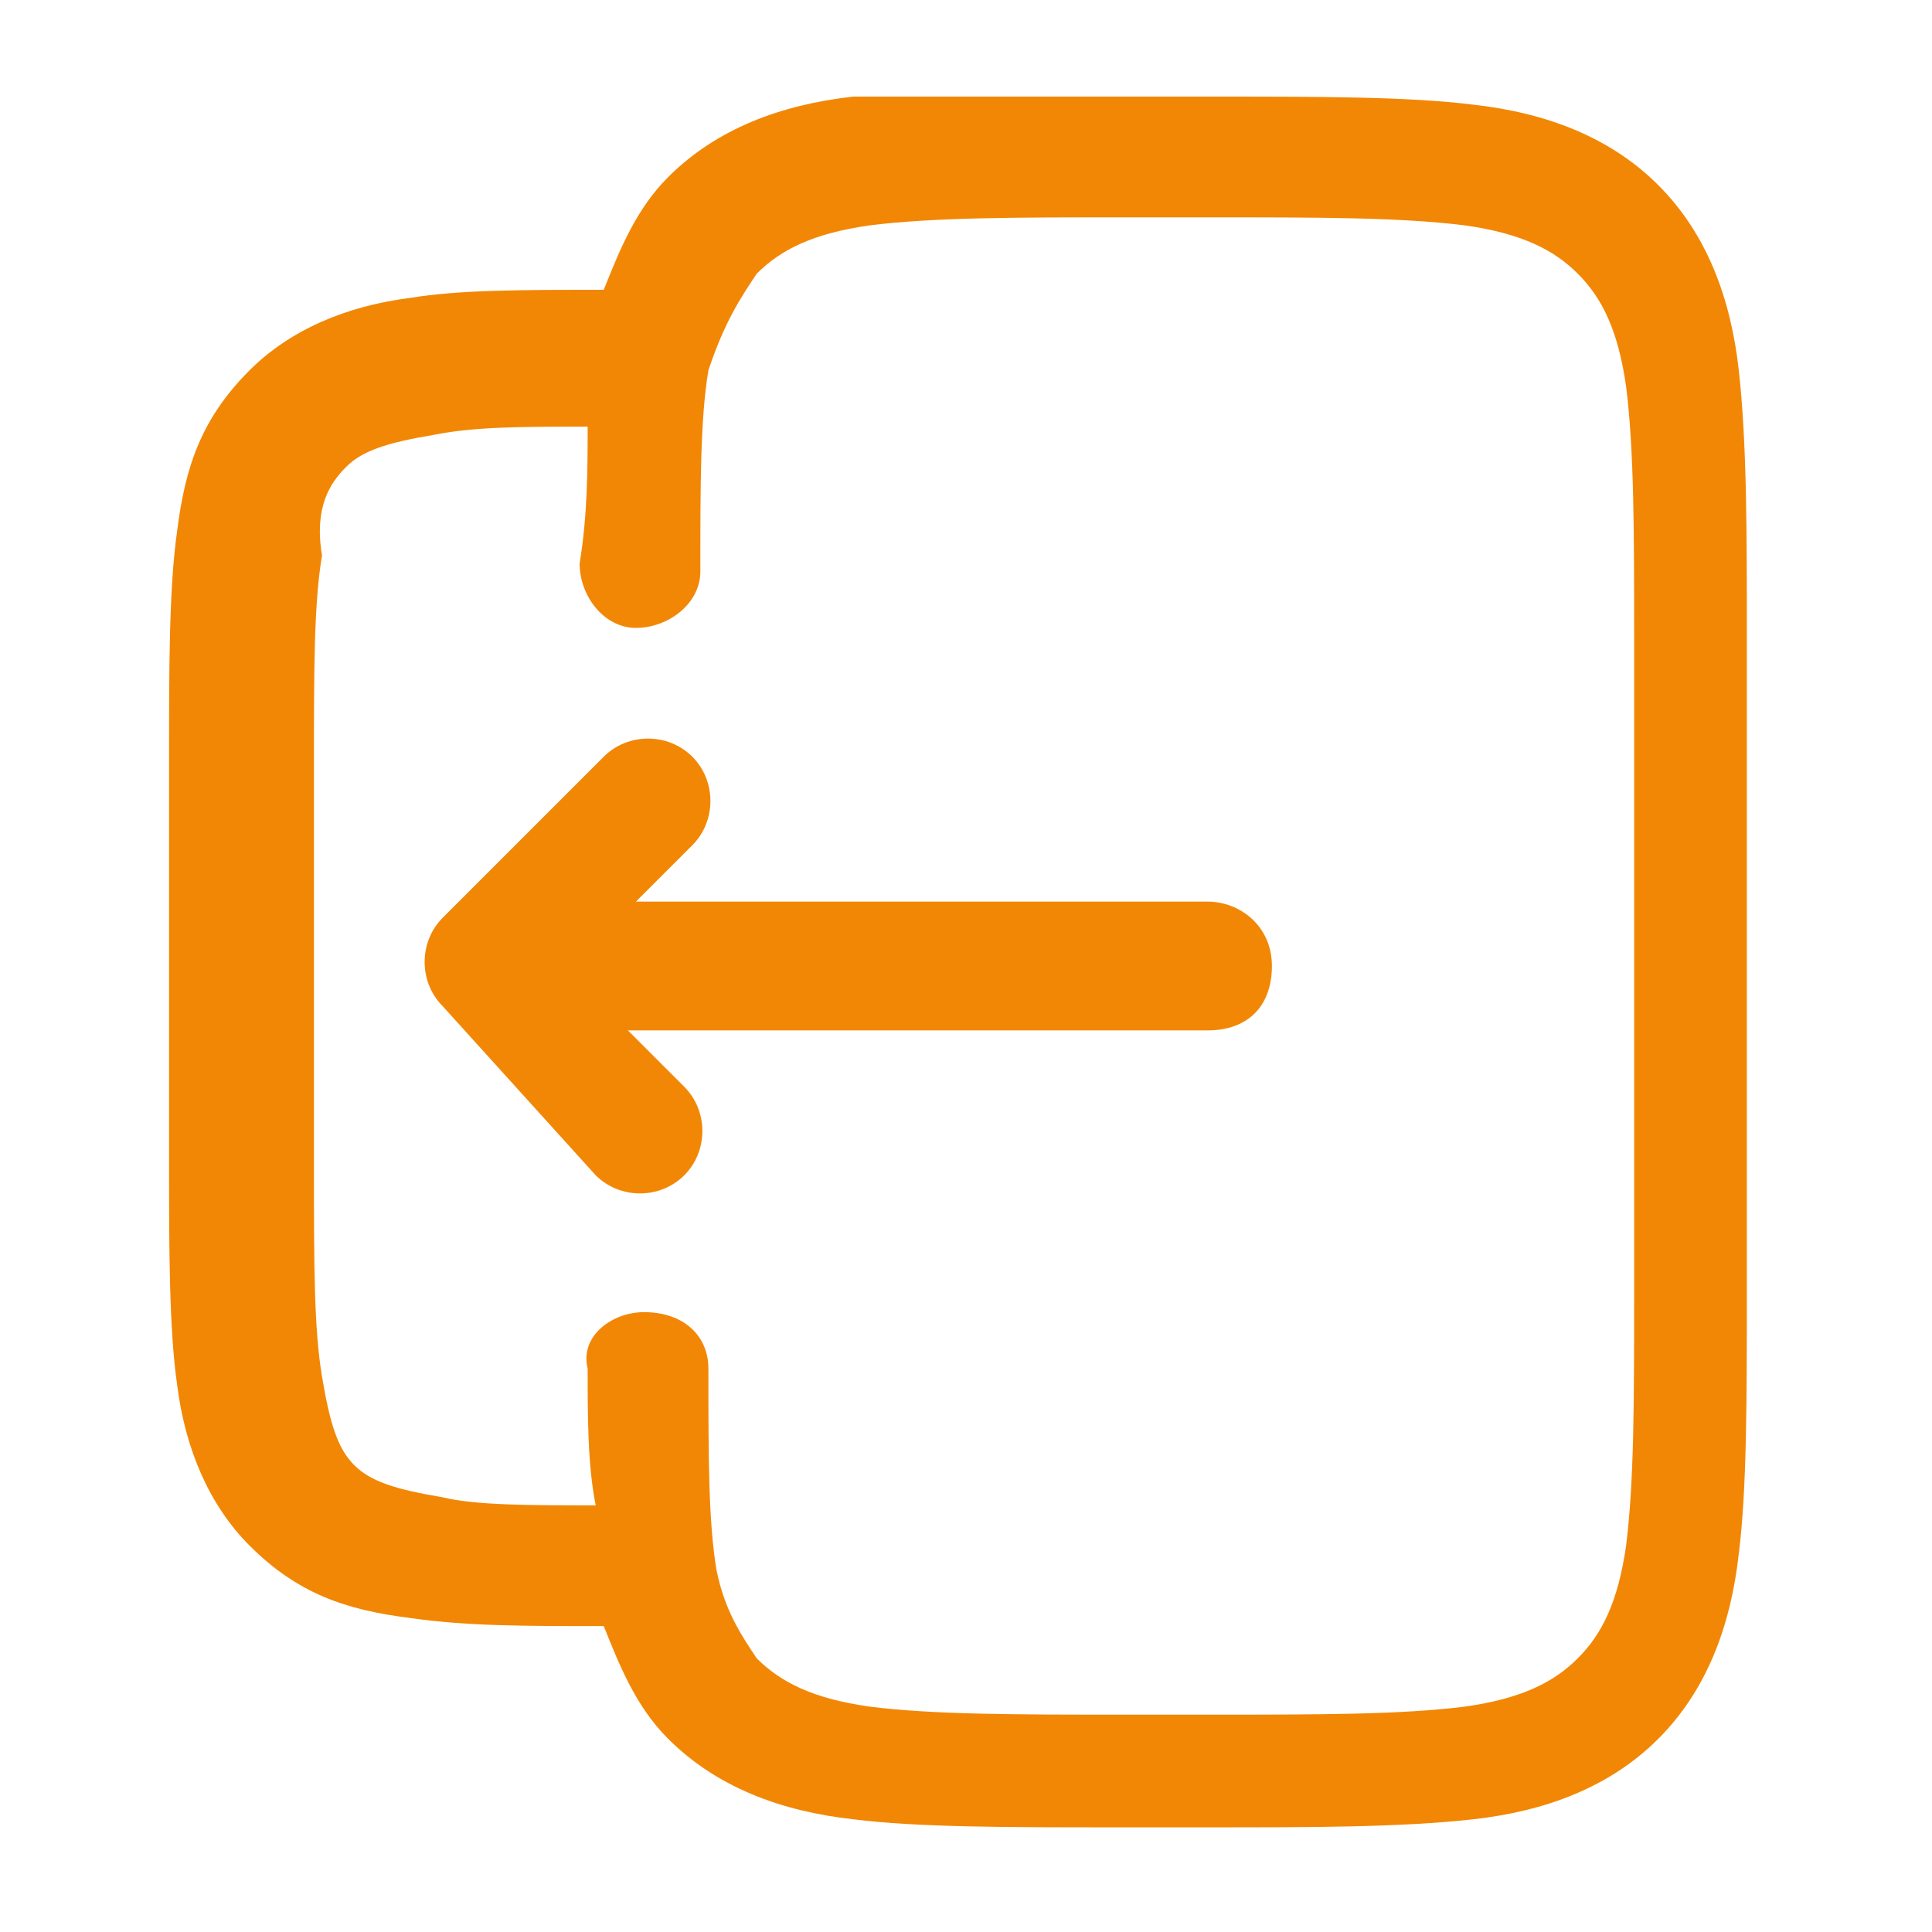
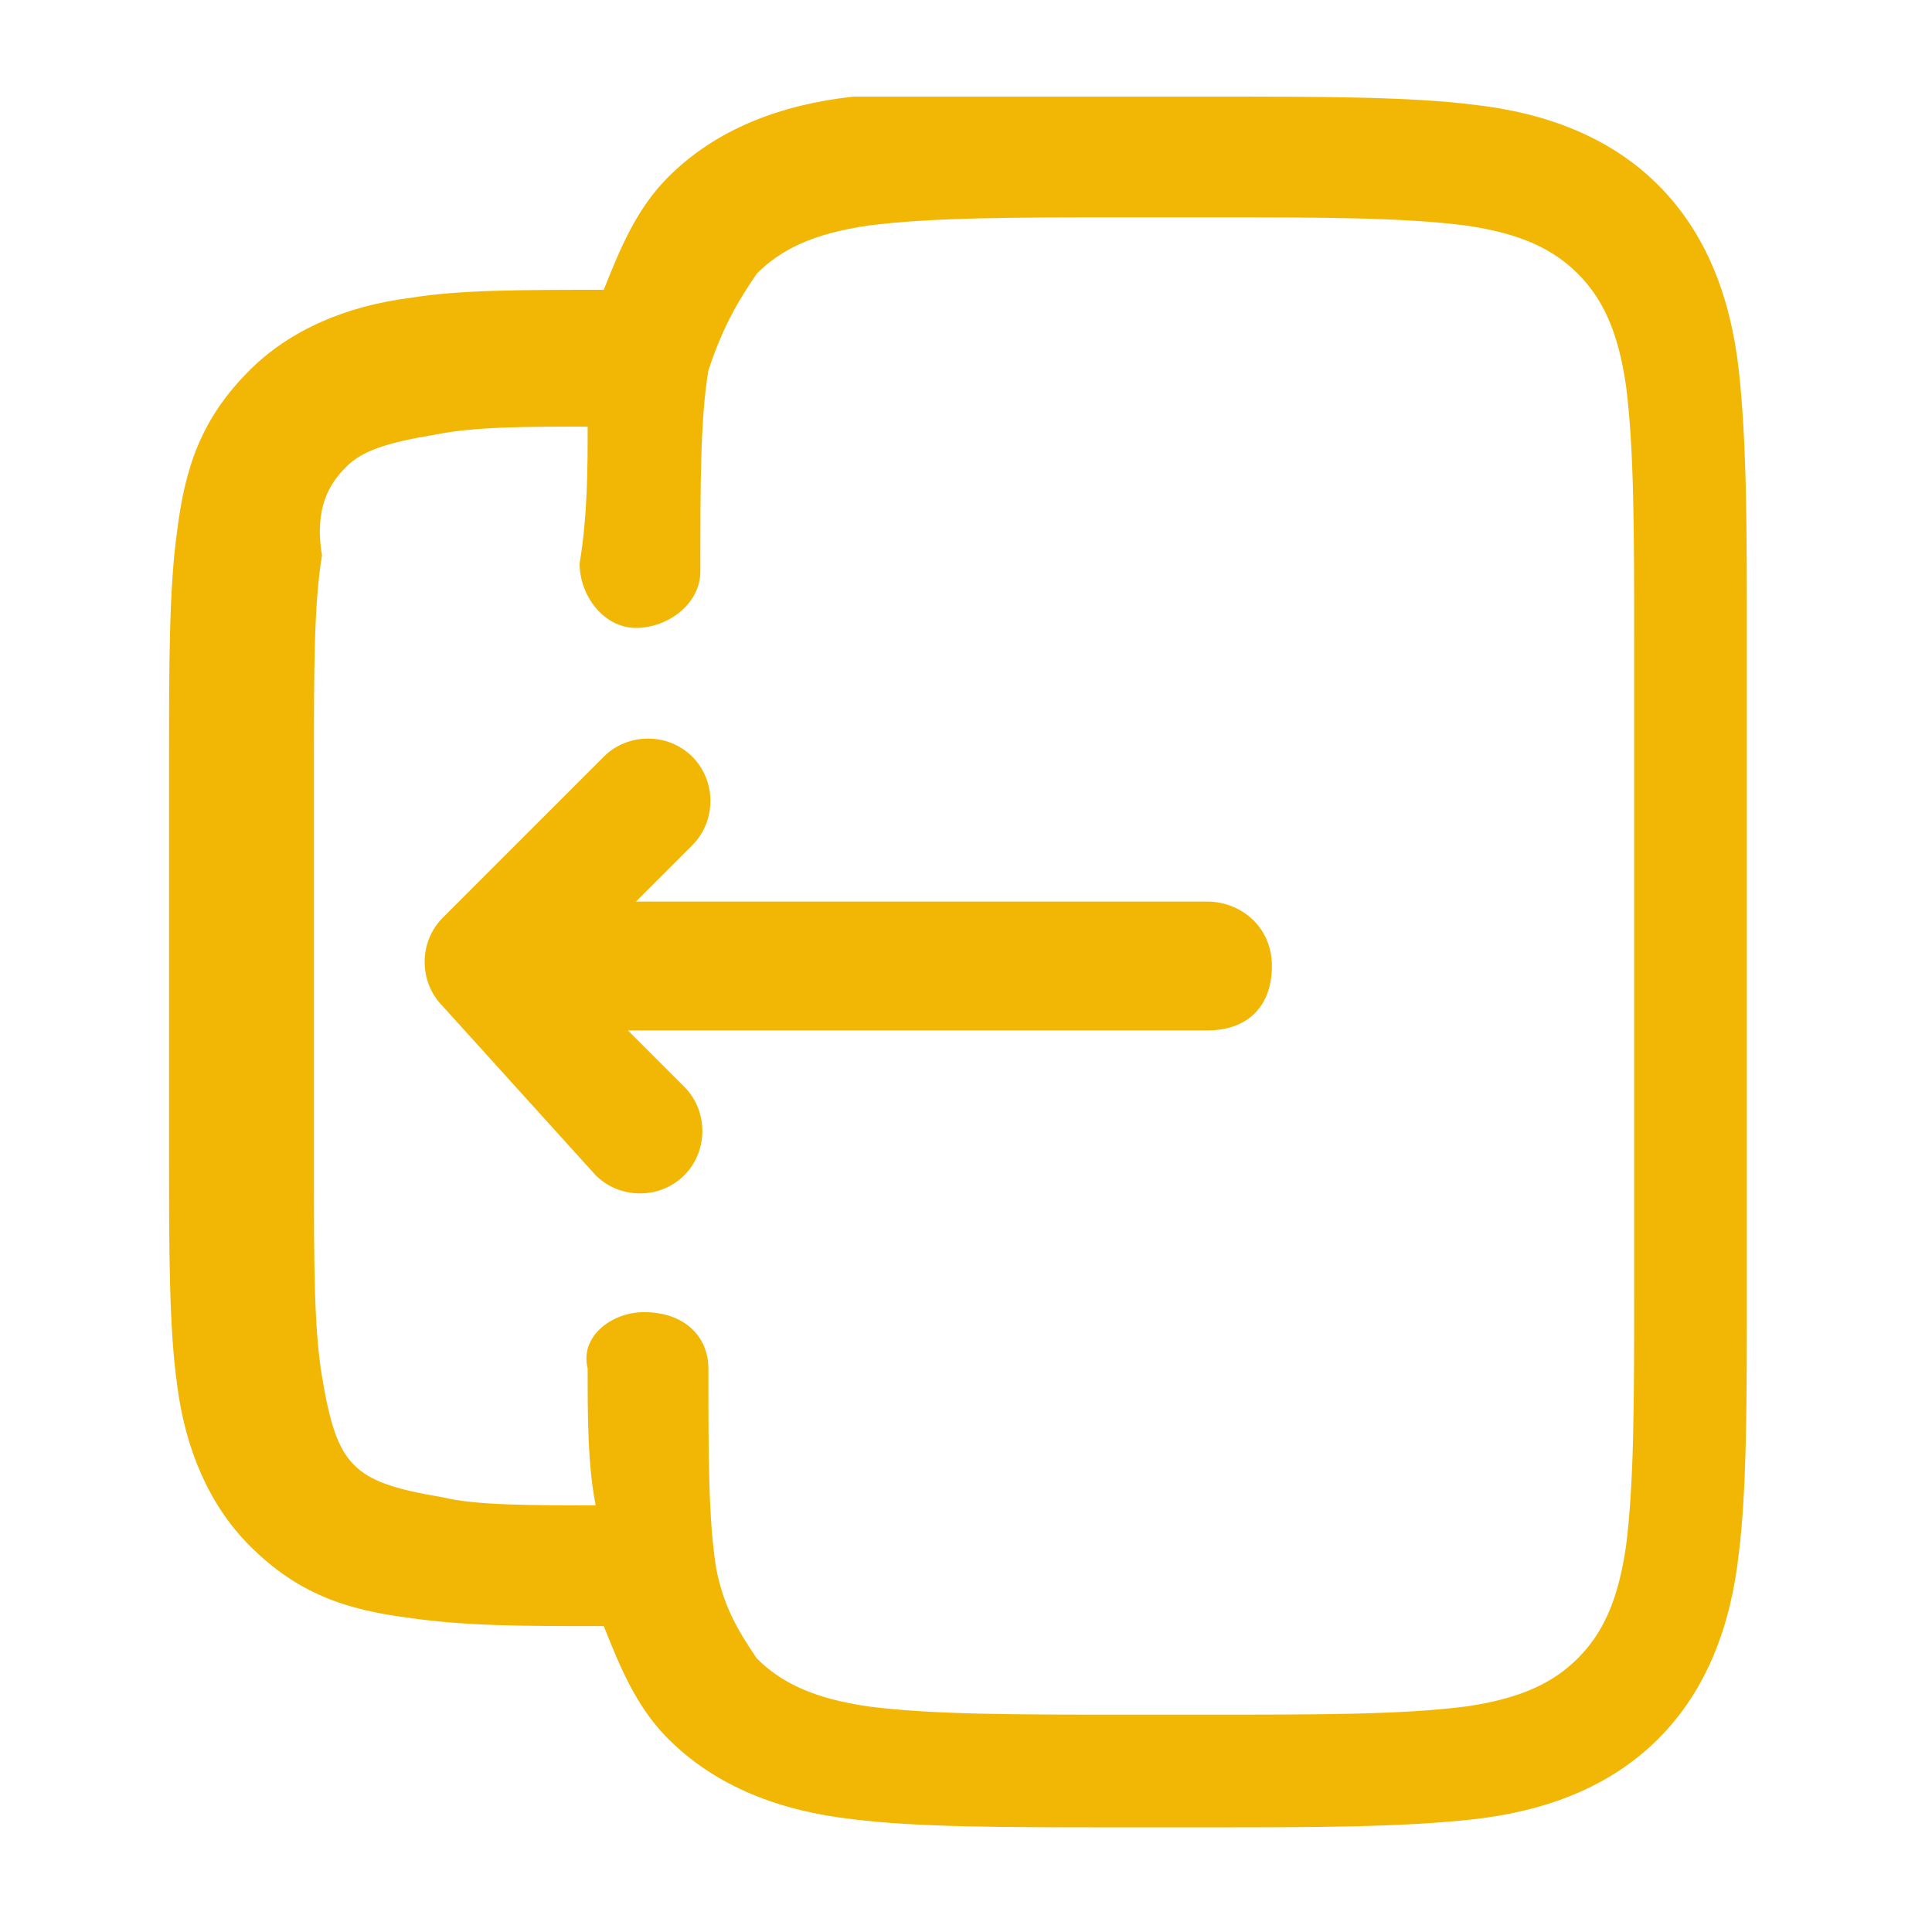
<svg xmlns="http://www.w3.org/2000/svg" version="1.1" id="Layer_1" x="0px" y="0px" viewBox="0 0 24 24" style="enable-background:new 0 0 24 24;" xml:space="preserve">
  <style type="text/css">
- 	.st0{fill:#F28705;}
- 	.st1{fill-rule:evenodd;clip-rule:evenodd;fill:#F28705;}
+ 	.st0{fill:#F2B705;}
+ 	.st1{fill-rule:evenodd;clip-rule:evenodd;fill:#F2B705;}
</style>
-   <path class="st0" d="M5.5,12.5c-0.3-0.3-0.3-0.8,0-1.1l2-2c0.3-0.3,0.8-0.3,1.1,0c0.3,0.3,0.3,0.8,0,1.1l-0.7,0.7H15  c0.4,0,0.8,0.3,0.8,0.8s-0.3,0.8-0.8,0.8H7.8l0.7,0.7c0.3,0.3,0.3,0.8,0,1.1c-0.3,0.3-0.8,0.3-1.1,0L5.5,12.5z" />
-   <path class="st1" d="M13.9,1.2h1.1c1.4,0,2.5,0,3.3,0.1c0.9,0.1,1.7,0.4,2.3,1s0.9,1.4,1,2.3c0.1,0.9,0.1,2,0.1,3.3v8.1  c0,1.4,0,2.5-0.1,3.3c-0.1,0.9-0.4,1.7-1,2.3c-0.6,0.6-1.4,0.9-2.3,1c-0.9,0.1-2,0.1-3.3,0.1h-1.1c-1.4,0-2.5,0-3.3-0.1  c-0.9-0.1-1.7-0.4-2.3-1c-0.4-0.4-0.6-0.9-0.8-1.4c-1,0-1.7,0-2.4-0.1c-0.8-0.1-1.4-0.3-2-0.9c-0.5-0.5-0.8-1.2-0.9-2  c-0.1-0.7-0.1-1.7-0.1-2.8V9.4c0-1.1,0-2.1,0.1-2.8c0.1-0.8,0.3-1.4,0.9-2c0.5-0.5,1.2-0.8,2-0.9c0.6-0.1,1.4-0.1,2.4-0.1  c0.2-0.5,0.4-1,0.8-1.4c0.6-0.6,1.4-0.9,2.3-1C11.5,1.2,12.6,1.2,13.9,1.2z M7.3,17c0,0.6,0,1.2,0.1,1.7c-0.8,0-1.5,0-1.9-0.1  c-0.6-0.1-0.9-0.2-1.1-0.4c-0.2-0.2-0.3-0.5-0.4-1.1c-0.1-0.6-0.1-1.4-0.1-2.6v-5c0-1.2,0-2,0.1-2.6C3.9,6.3,4.1,6,4.3,5.8  c0.2-0.2,0.5-0.3,1.1-0.4c0.5-0.1,1.1-0.1,1.9-0.1c0,0.5,0,1.1-0.1,1.7c0,0.4,0.3,0.8,0.7,0.8c0.4,0,0.8-0.3,0.8-0.7  c0-1.1,0-1.9,0.1-2.5C9,4,9.2,3.7,9.4,3.4c0.3-0.3,0.7-0.5,1.4-0.6c0.8-0.1,1.8-0.1,3.2-0.1h1c1.4,0,2.4,0,3.2,0.1  c0.7,0.1,1.1,0.3,1.4,0.6s0.5,0.7,0.6,1.4c0.1,0.8,0.1,1.8,0.1,3.2v8c0,1.4,0,2.4-0.1,3.2c-0.1,0.7-0.3,1.1-0.6,1.4  s-0.7,0.5-1.4,0.6c-0.8,0.1-1.8,0.1-3.2,0.1h-1c-1.4,0-2.4,0-3.2-0.1c-0.7-0.1-1.1-0.3-1.4-0.6C9.2,20.3,9,20,8.9,19.5  c-0.1-0.6-0.1-1.4-0.1-2.5c0-0.4-0.3-0.7-0.8-0.7C7.6,16.3,7.2,16.6,7.3,17z" />
+   <path class="st0" d="M5.5,12.5c-0.3-0.3-0.3-0.8,0-1.1l2-2c0.3-0.3,0.8-0.3,1.1,0s0.3,0.8,0,1.1l-0.7,0.7H15c0.4,0,0.8,0.3,0.8,0.8  s-0.3,0.8-0.8,0.8H7.8l0.7,0.7c0.3,0.3,0.3,0.8,0,1.1s-0.8,0.3-1.1,0L5.5,12.5z" />
+   <path class="st1" d="M13.9,1.2H15c1.4,0,2.5,0,3.3,0.1c0.9,0.1,1.7,0.4,2.3,1s0.9,1.4,1,2.3s0.1,2,0.1,3.3V16c0,1.4,0,2.5-0.1,3.3  c-0.1,0.9-0.4,1.7-1,2.3c-0.6,0.6-1.4,0.9-2.3,1s-2,0.1-3.3,0.1h-1.1c-1.4,0-2.5,0-3.3-0.1c-0.9-0.1-1.7-0.4-2.3-1  c-0.4-0.4-0.6-0.9-0.8-1.4c-1,0-1.7,0-2.4-0.1c-0.8-0.1-1.4-0.3-2-0.9c-0.5-0.5-0.8-1.2-0.9-2c-0.1-0.7-0.1-1.7-0.1-2.8v-5  c0-1.1,0-2.1,0.1-2.8c0.1-0.8,0.3-1.4,0.9-2c0.5-0.5,1.2-0.8,2-0.9c0.6-0.1,1.4-0.1,2.4-0.1c0.2-0.5,0.4-1,0.8-1.4  c0.6-0.6,1.4-0.9,2.3-1C11.5,1.2,12.6,1.2,13.9,1.2z M7.3,17c0,0.6,0,1.2,0.1,1.7c-0.8,0-1.5,0-1.9-0.1c-0.6-0.1-0.9-0.2-1.1-0.4  C4.2,18,4.1,17.7,4,17.1s-0.1-1.4-0.1-2.6v-5c0-1.2,0-2,0.1-2.6C3.9,6.3,4.1,6,4.3,5.8c0.2-0.2,0.5-0.3,1.1-0.4  c0.5-0.1,1.1-0.1,1.9-0.1c0,0.5,0,1.1-0.1,1.7c0,0.4,0.3,0.8,0.7,0.8c0.4,0,0.8-0.3,0.8-0.7c0-1.1,0-1.9,0.1-2.5  C9,4,9.2,3.7,9.4,3.4c0.3-0.3,0.7-0.5,1.4-0.6c0.8-0.1,1.8-0.1,3.2-0.1h1c1.4,0,2.4,0,3.2,0.1c0.7,0.1,1.1,0.3,1.4,0.6  s0.5,0.7,0.6,1.4c0.1,0.8,0.1,1.8,0.1,3.2v8c0,1.4,0,2.4-0.1,3.2c-0.1,0.7-0.3,1.1-0.6,1.4s-0.7,0.5-1.4,0.6  c-0.8,0.1-1.8,0.1-3.2,0.1h-1c-1.4,0-2.4,0-3.2-0.1c-0.7-0.1-1.1-0.3-1.4-0.6C9.2,20.3,9,20,8.9,19.5c-0.1-0.6-0.1-1.4-0.1-2.5  c0-0.4-0.3-0.7-0.8-0.7C7.6,16.3,7.2,16.6,7.3,17z" />
</svg>
